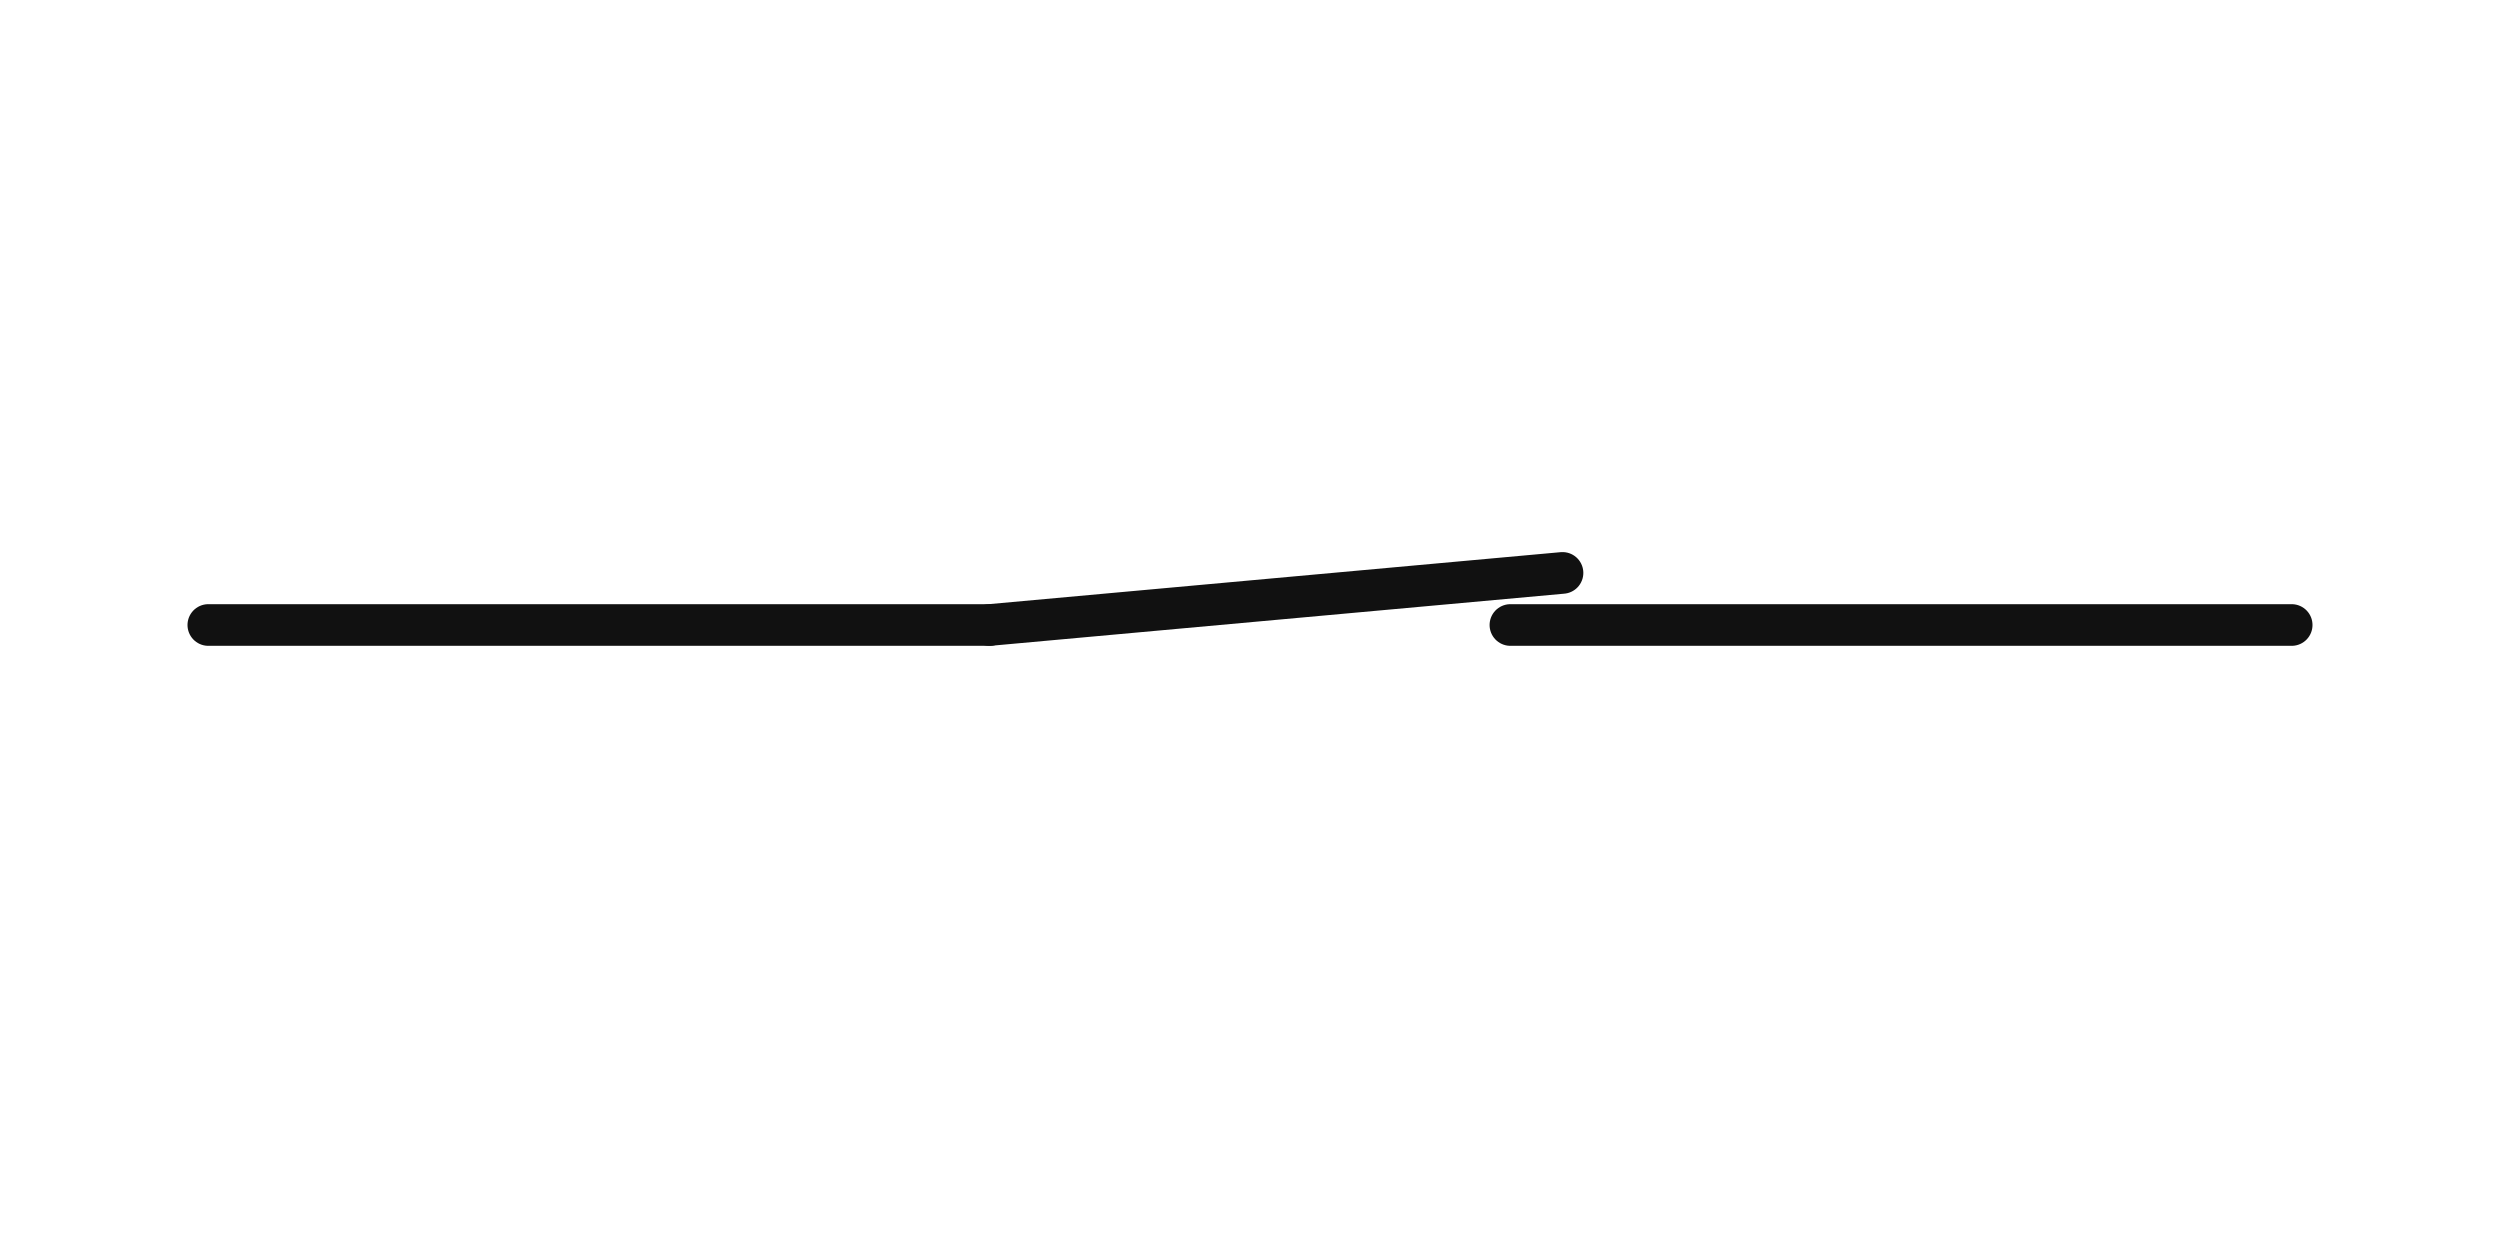
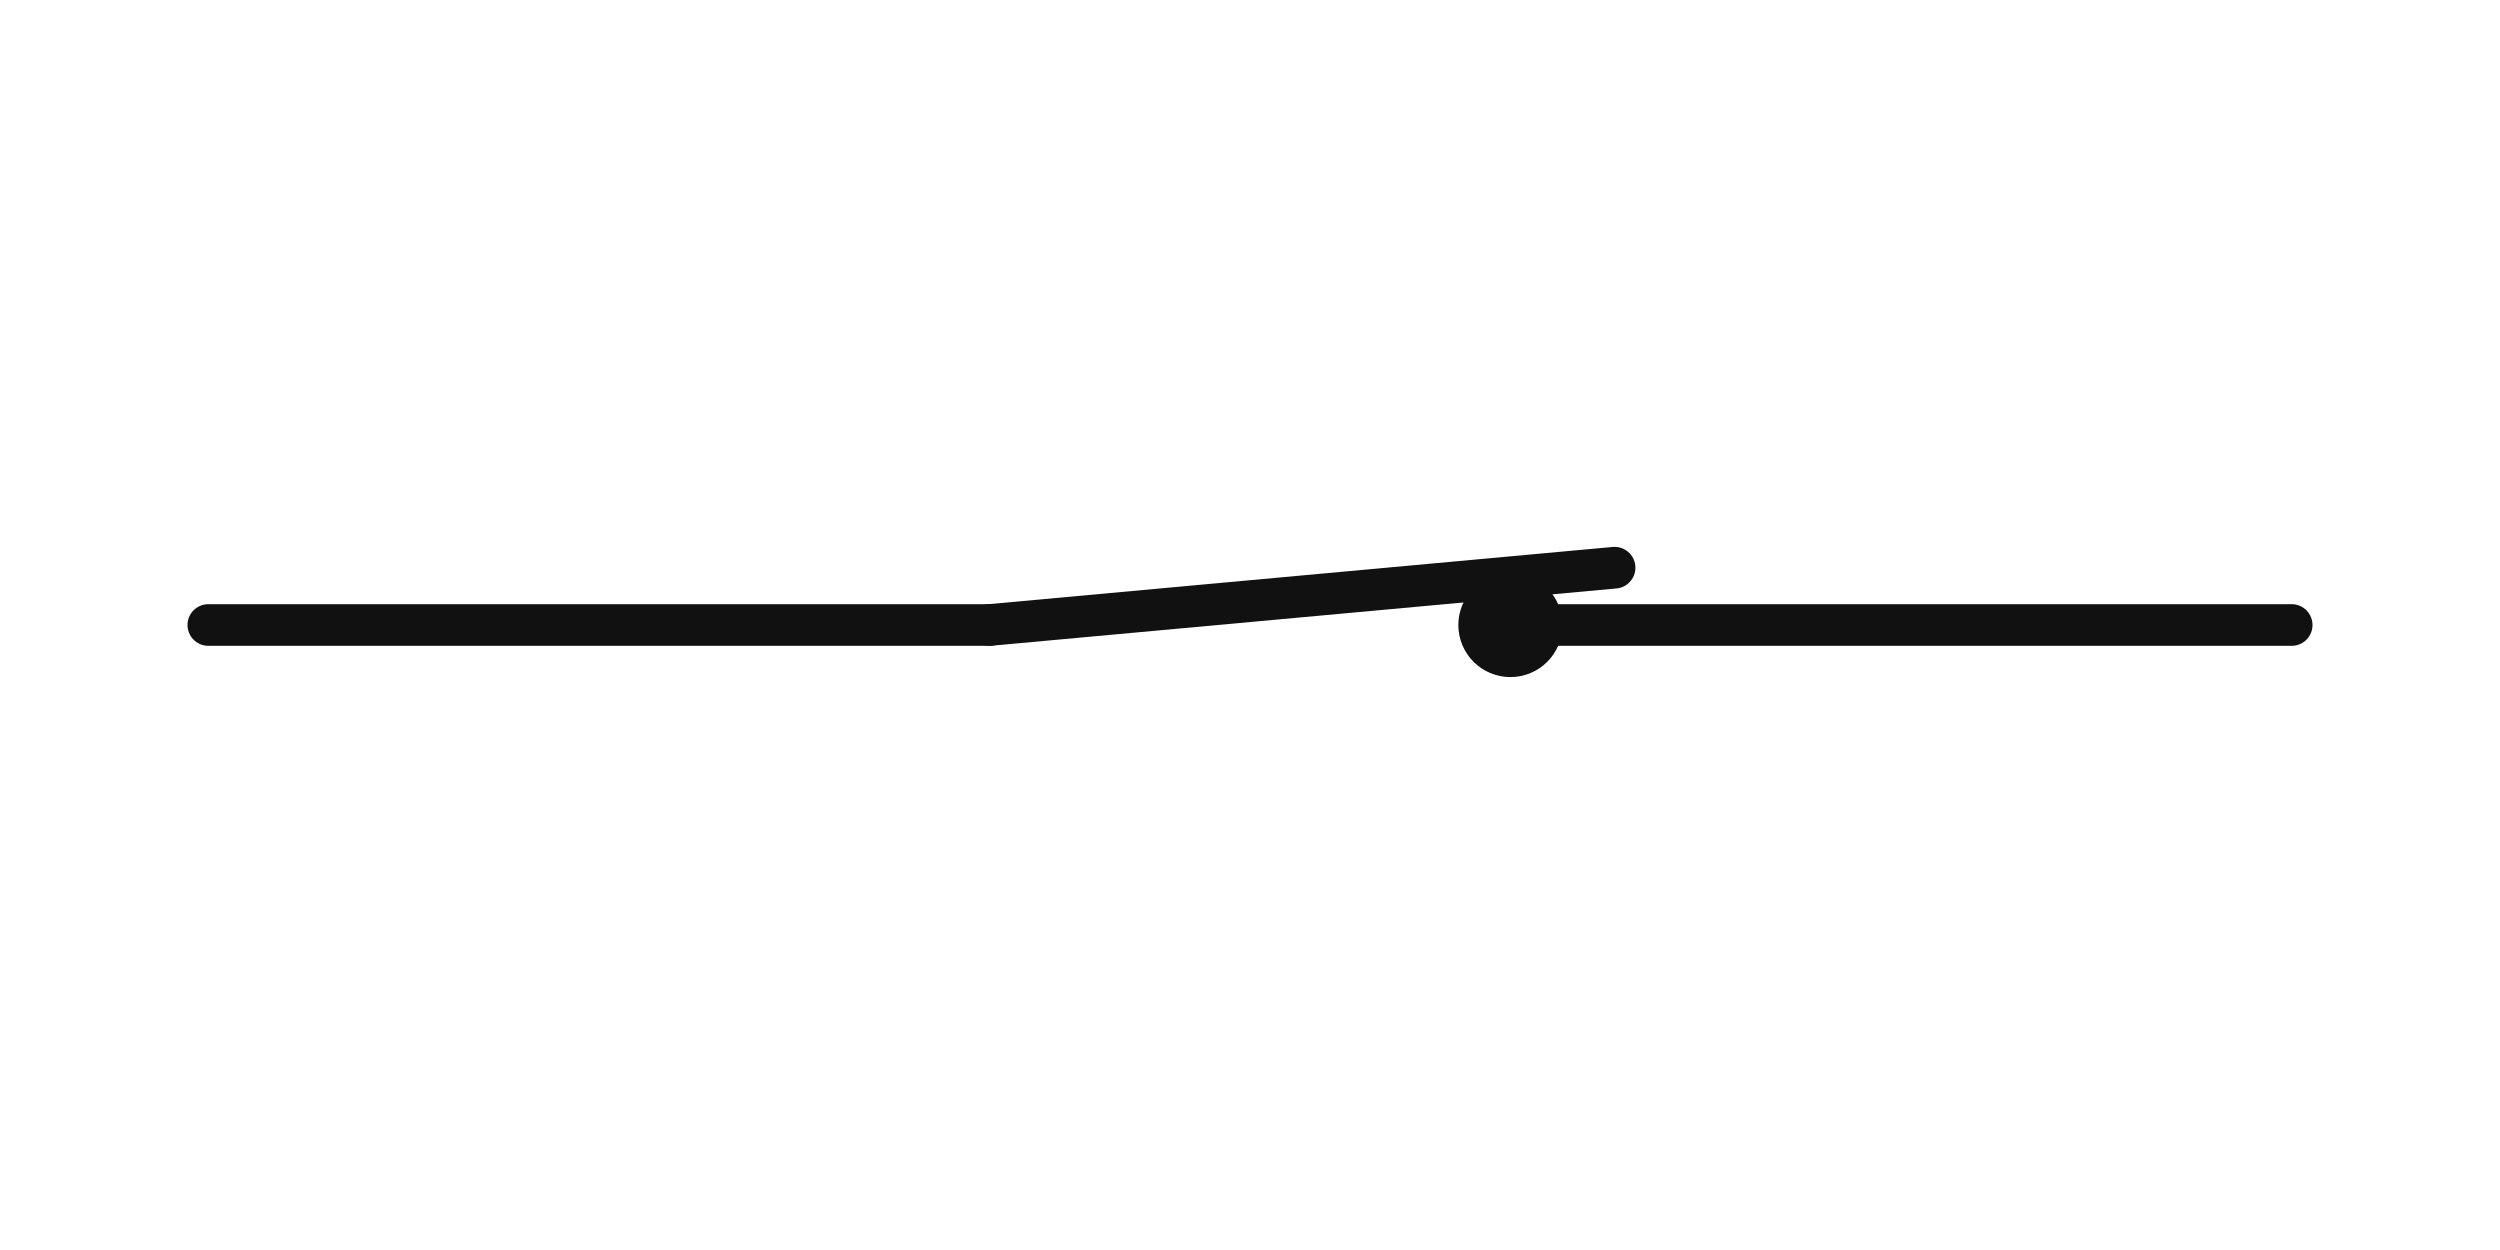
<svg xmlns="http://www.w3.org/2000/svg" width="240" height="120" viewBox="0 0 240 120">
  <rect width="240" height="120" fill="#ffffff" />
  <g fill="none" stroke="#111111" stroke-width="4" stroke-linecap="round" stroke-linejoin="round">
    <line x1="20" y1="60" x2="95" y2="60" />
-     <line x1="95" y1="60" x2="150" y2="55" />
+     <line x1="95" y1="60" x2="155" y2="54.5" />
    <line x1="145" y1="60" x2="220" y2="60" />
+     <circle cx="145" cy="60" r="3" fill="#111111" />
  </g>
</svg>
